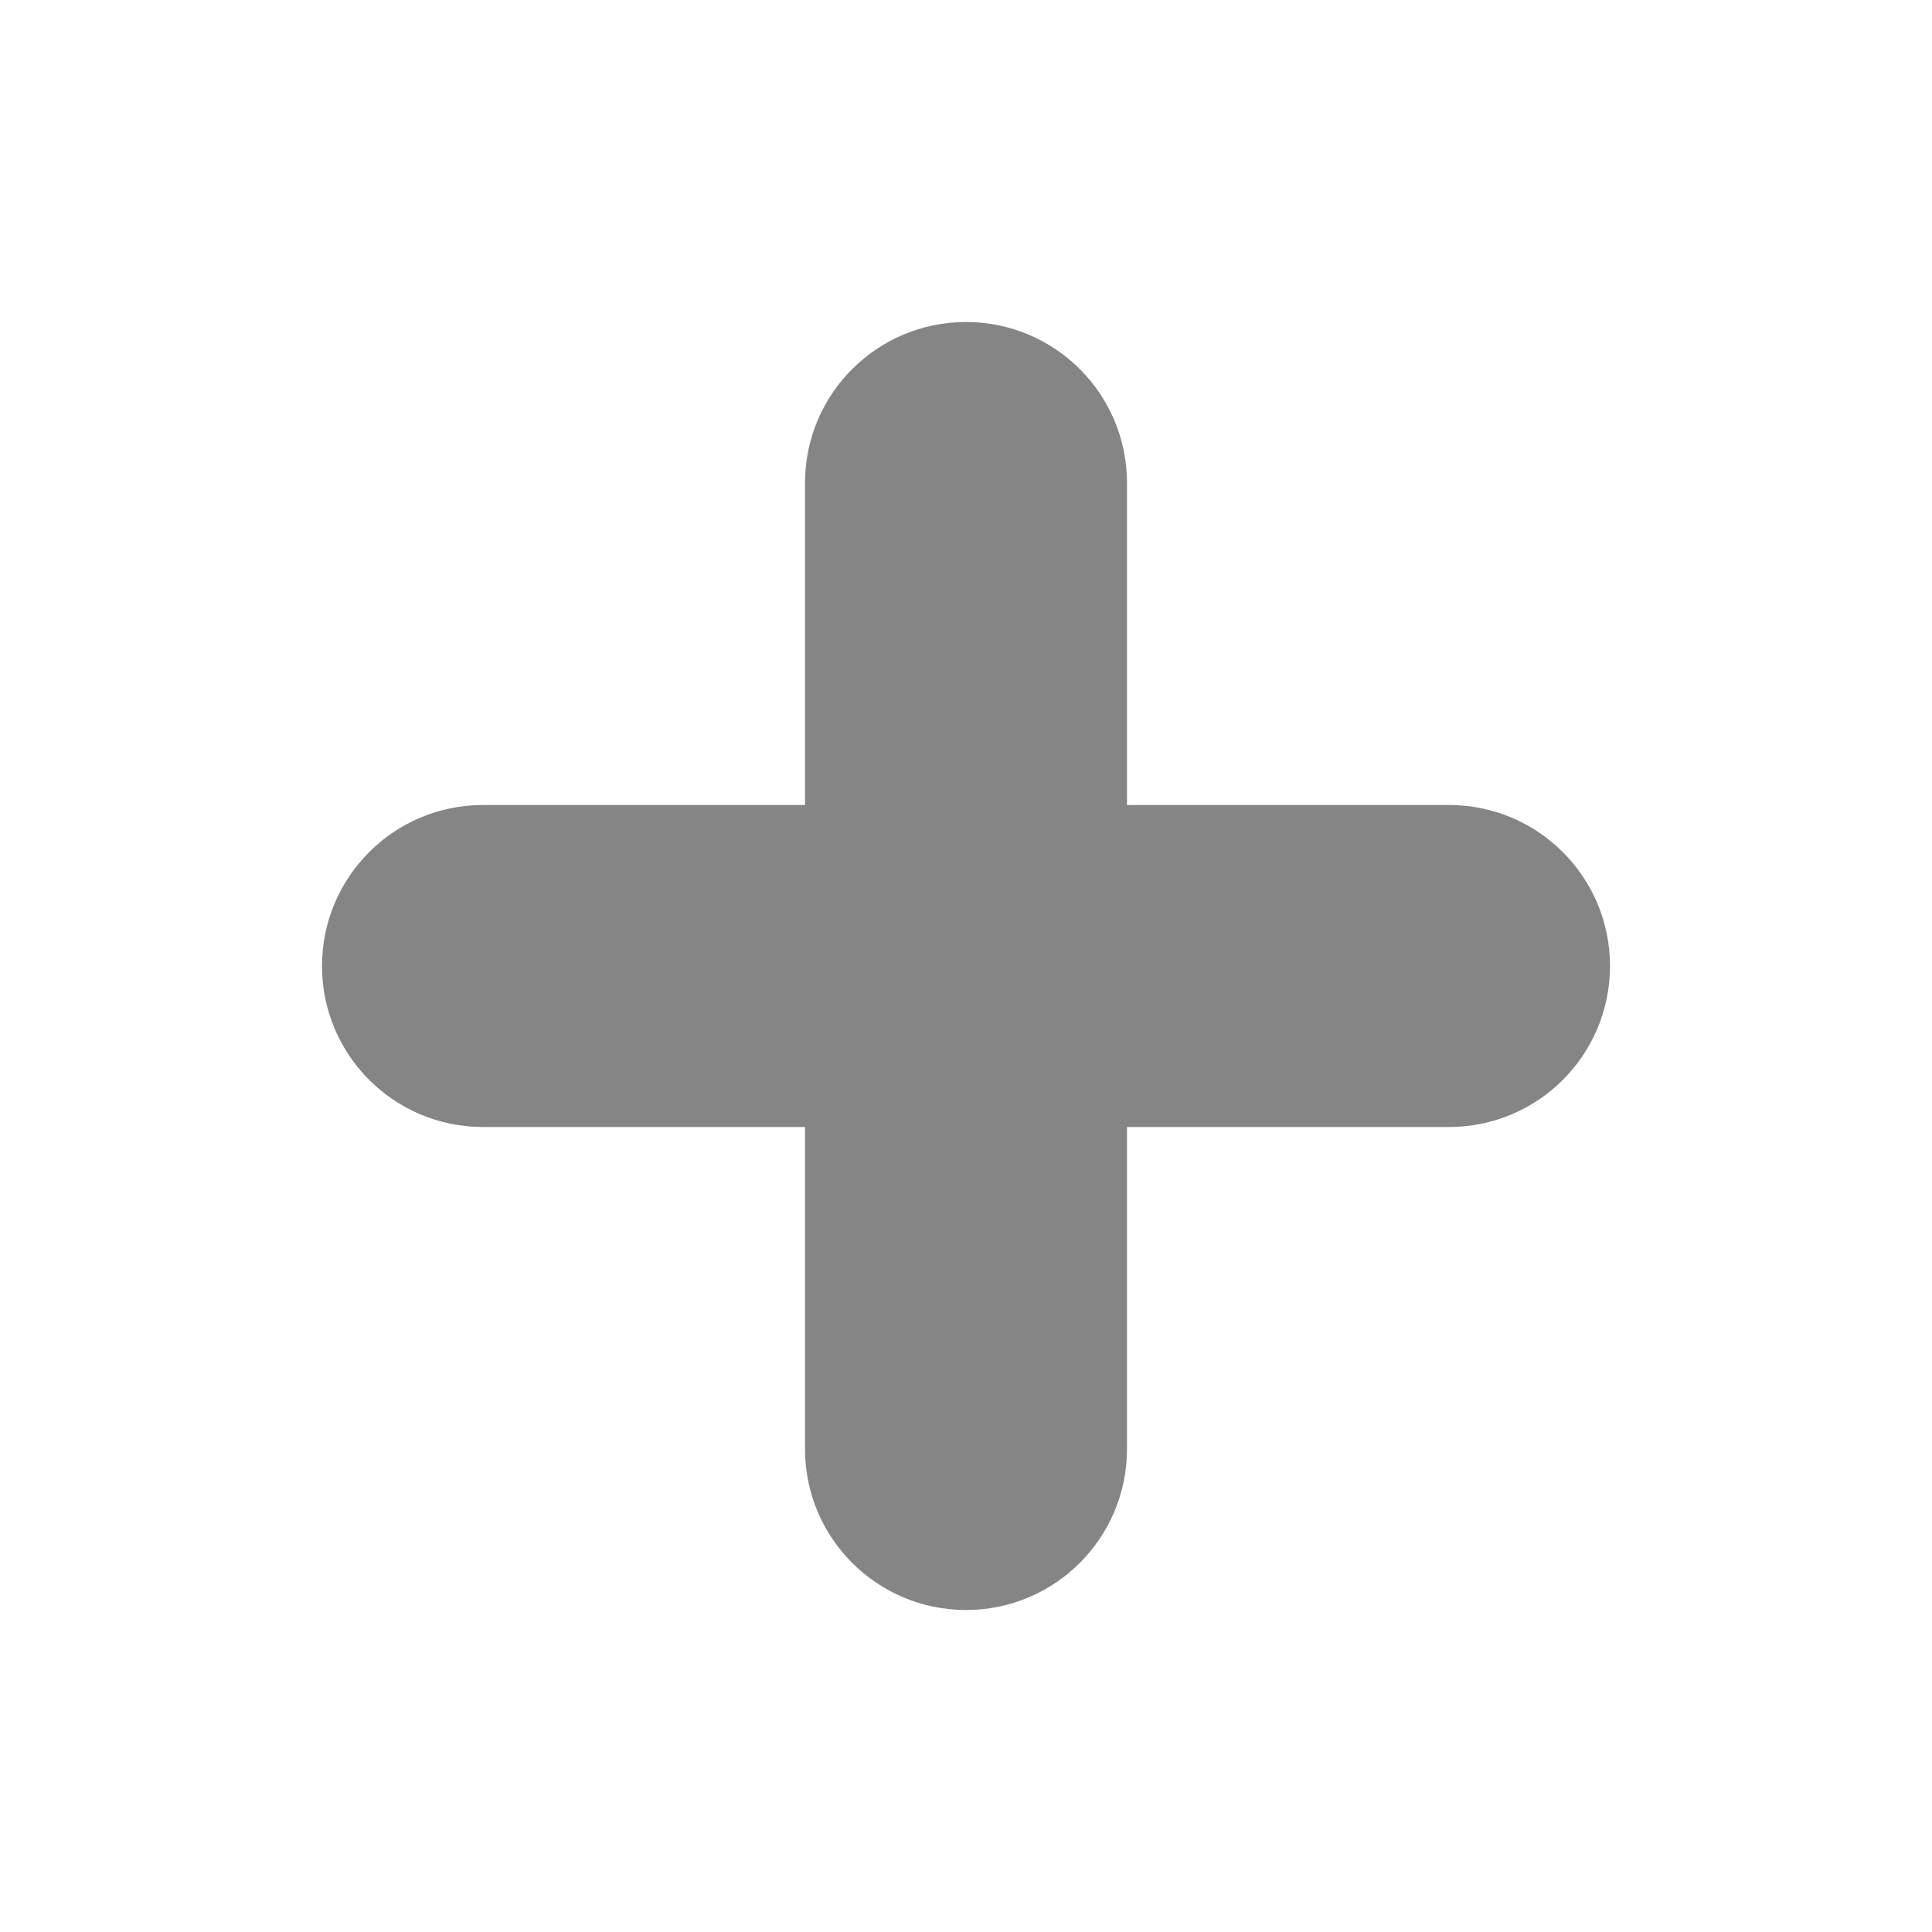
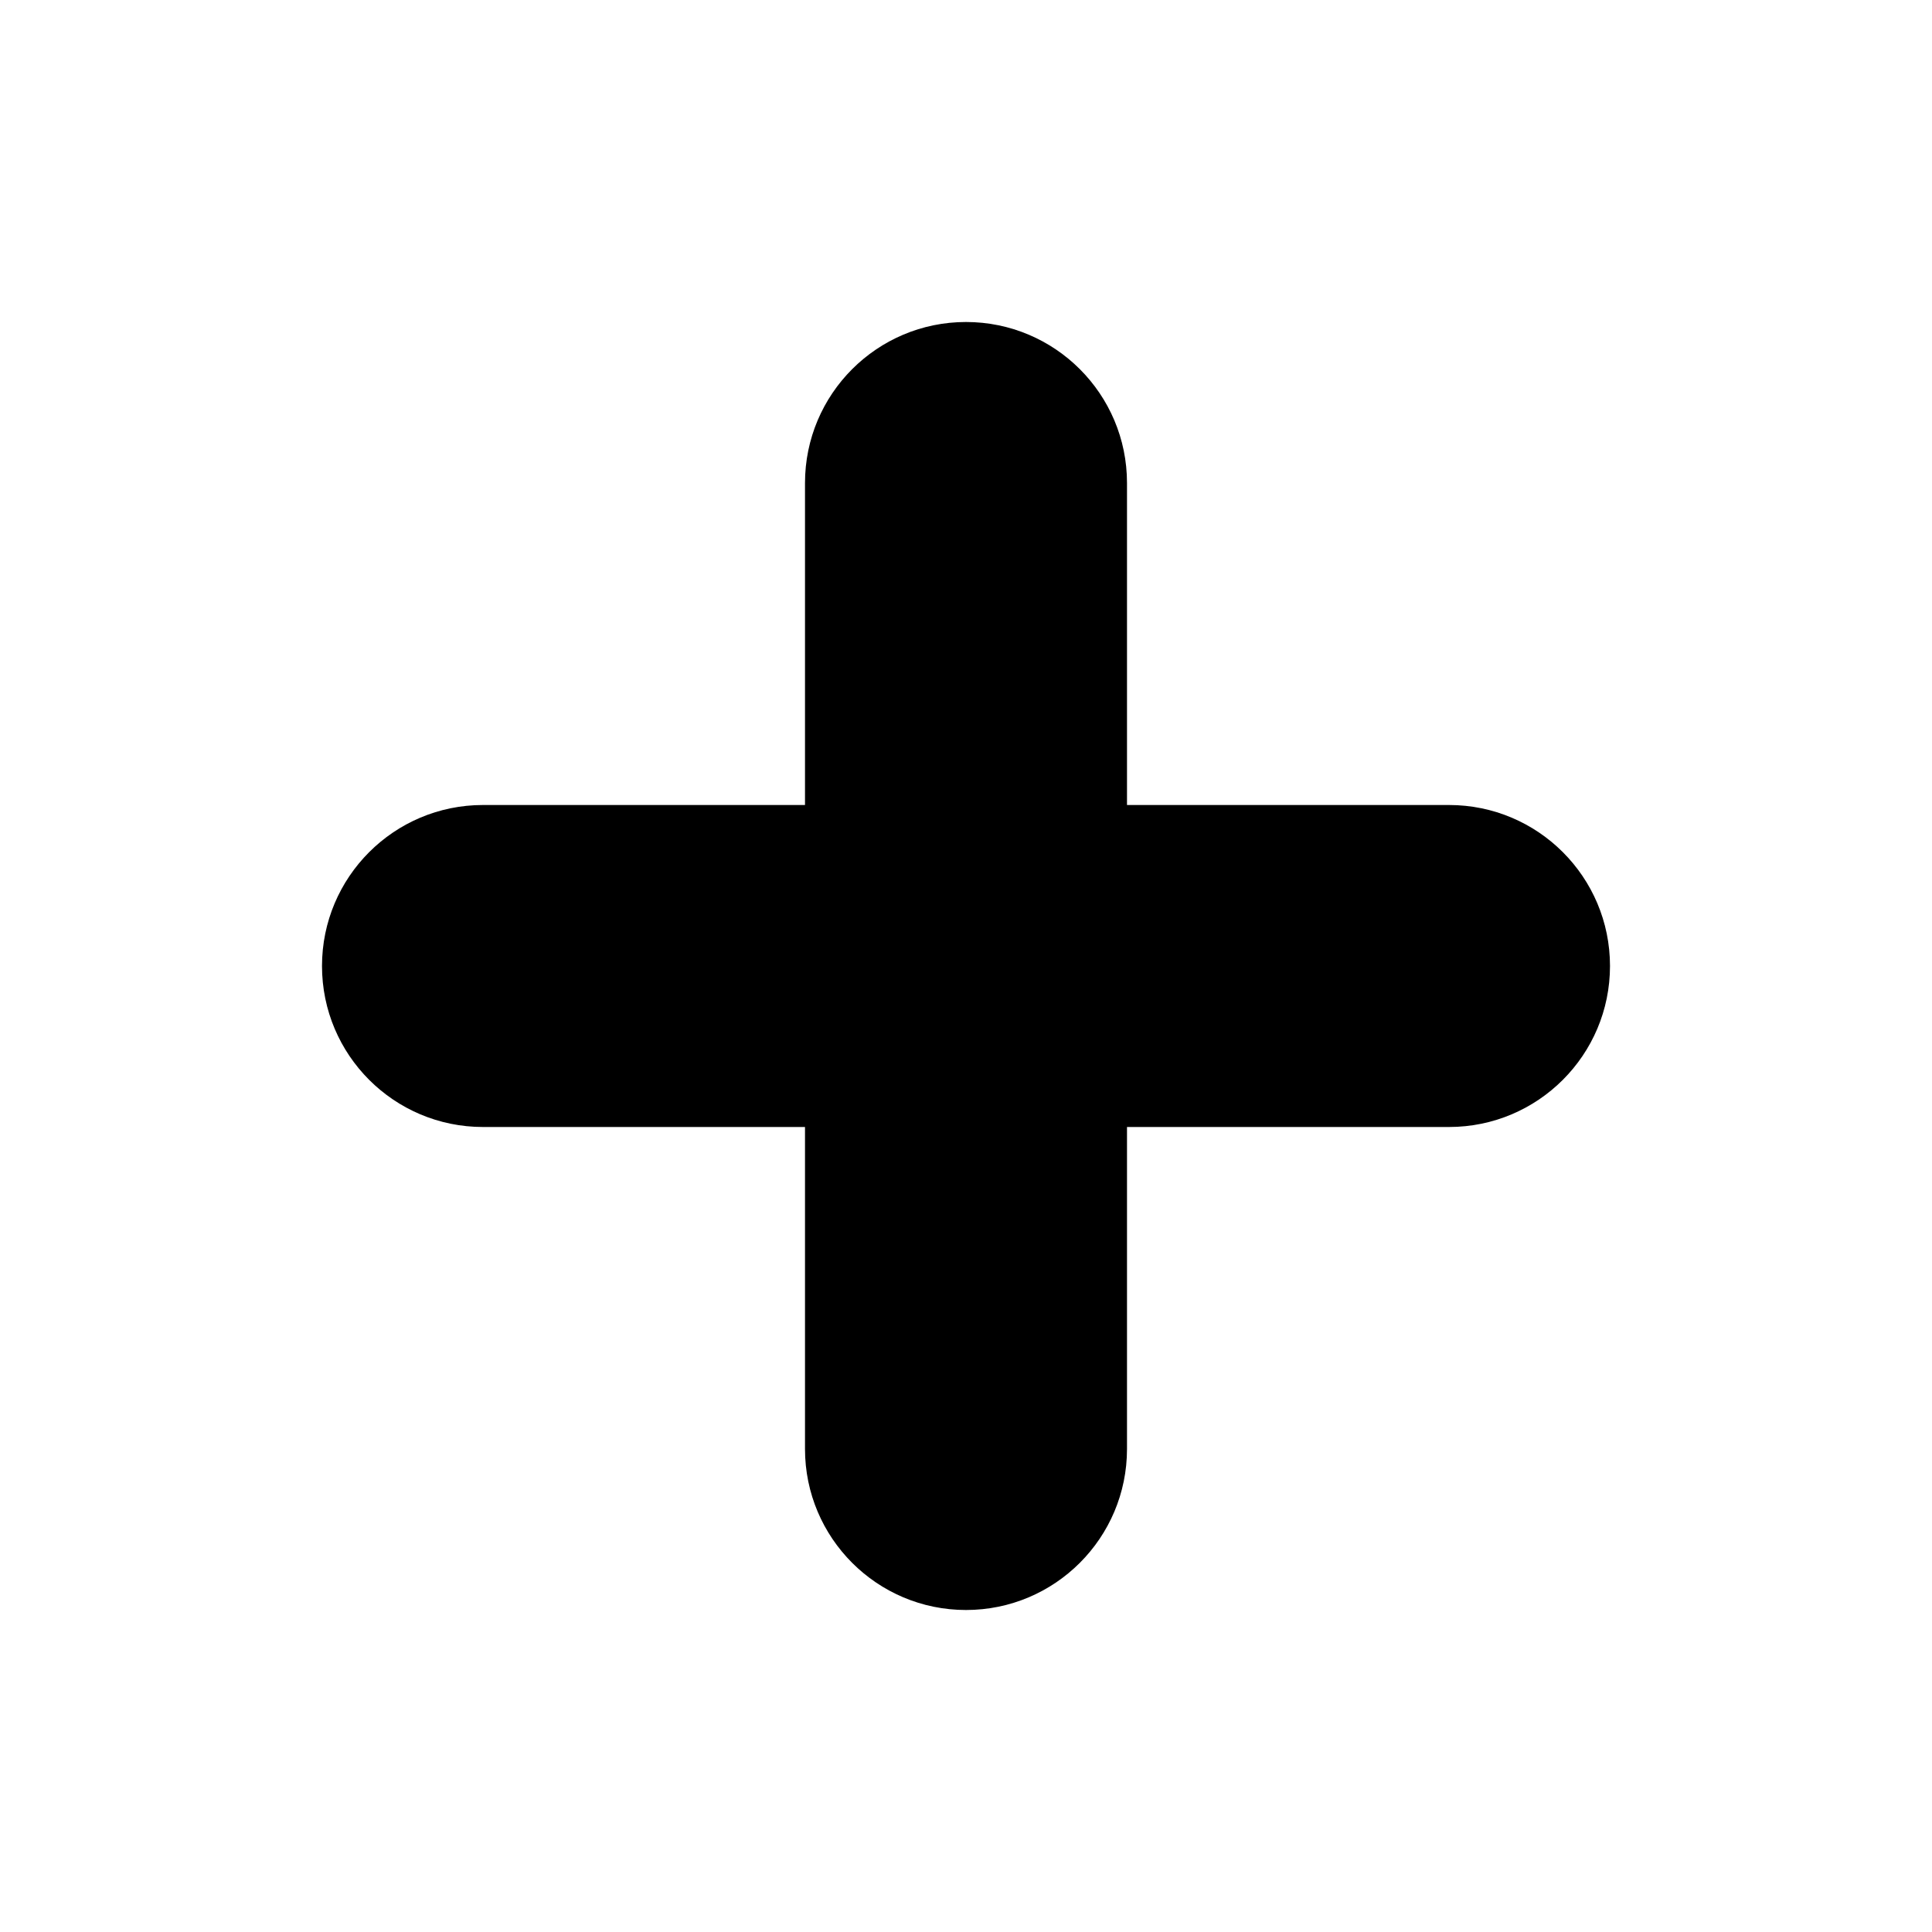
- <svg xmlns="http://www.w3.org/2000/svg" width="24" height="24" viewBox="0 0 24 24" fill="none">
-   <path d="M14 10H18C19.105 10 20 10.895 20 12C20 13.105 19.105 14 18 14H14V18C14 19.105 13.105 20 12 20C10.895 20 10 19.105 10 18V14H6C4.895 14 4 13.105 4 12C4 10.895 4.895 10 6 10H10V6C10 4.895 10.895 4 12 4C13.105 4 14 4.895 14 6V10Z" fill="#858585" />
+ <svg xmlns="http://www.w3.org/2000/svg" width="24" height="24" fill="none" viewBox="0 0 24 24">
+   <path d="M14 10h4a2 2 0 110 4h-4v4a2 2 0 11-4 0v-4H6a2 2 0 110-4h4V6a2 2 0 114 0v4z" fill="currentColor" />
</svg>
